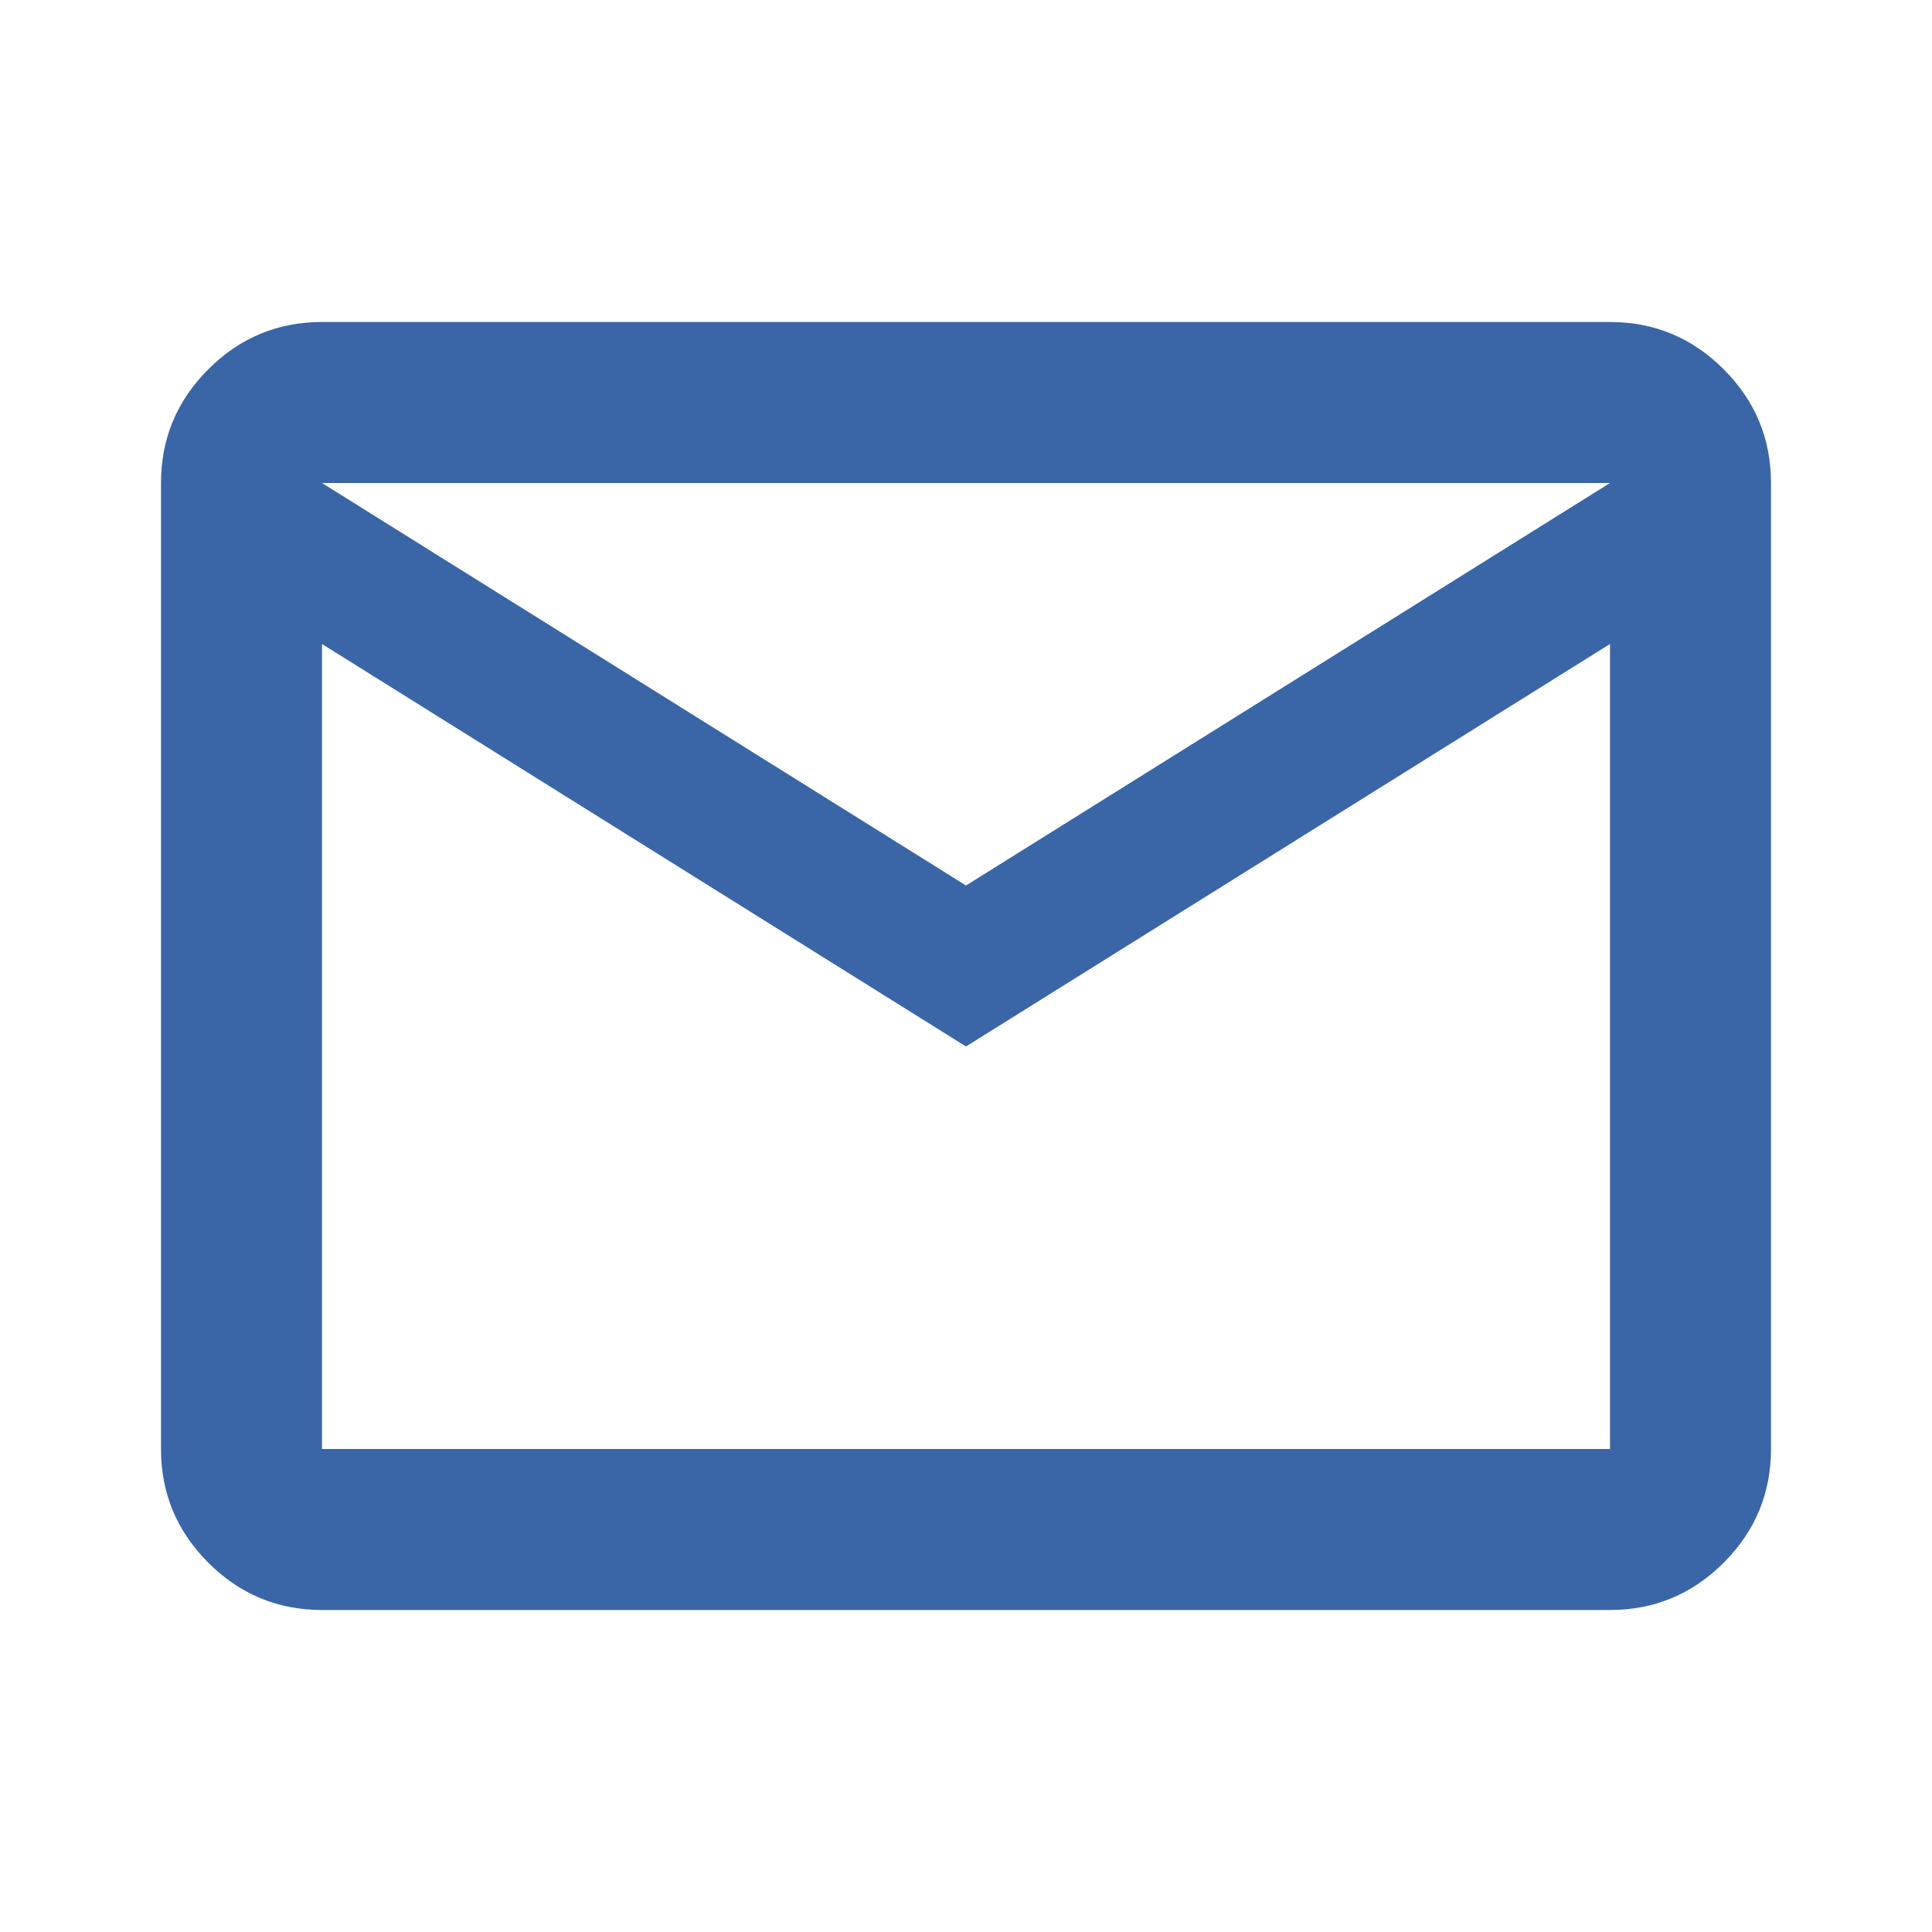
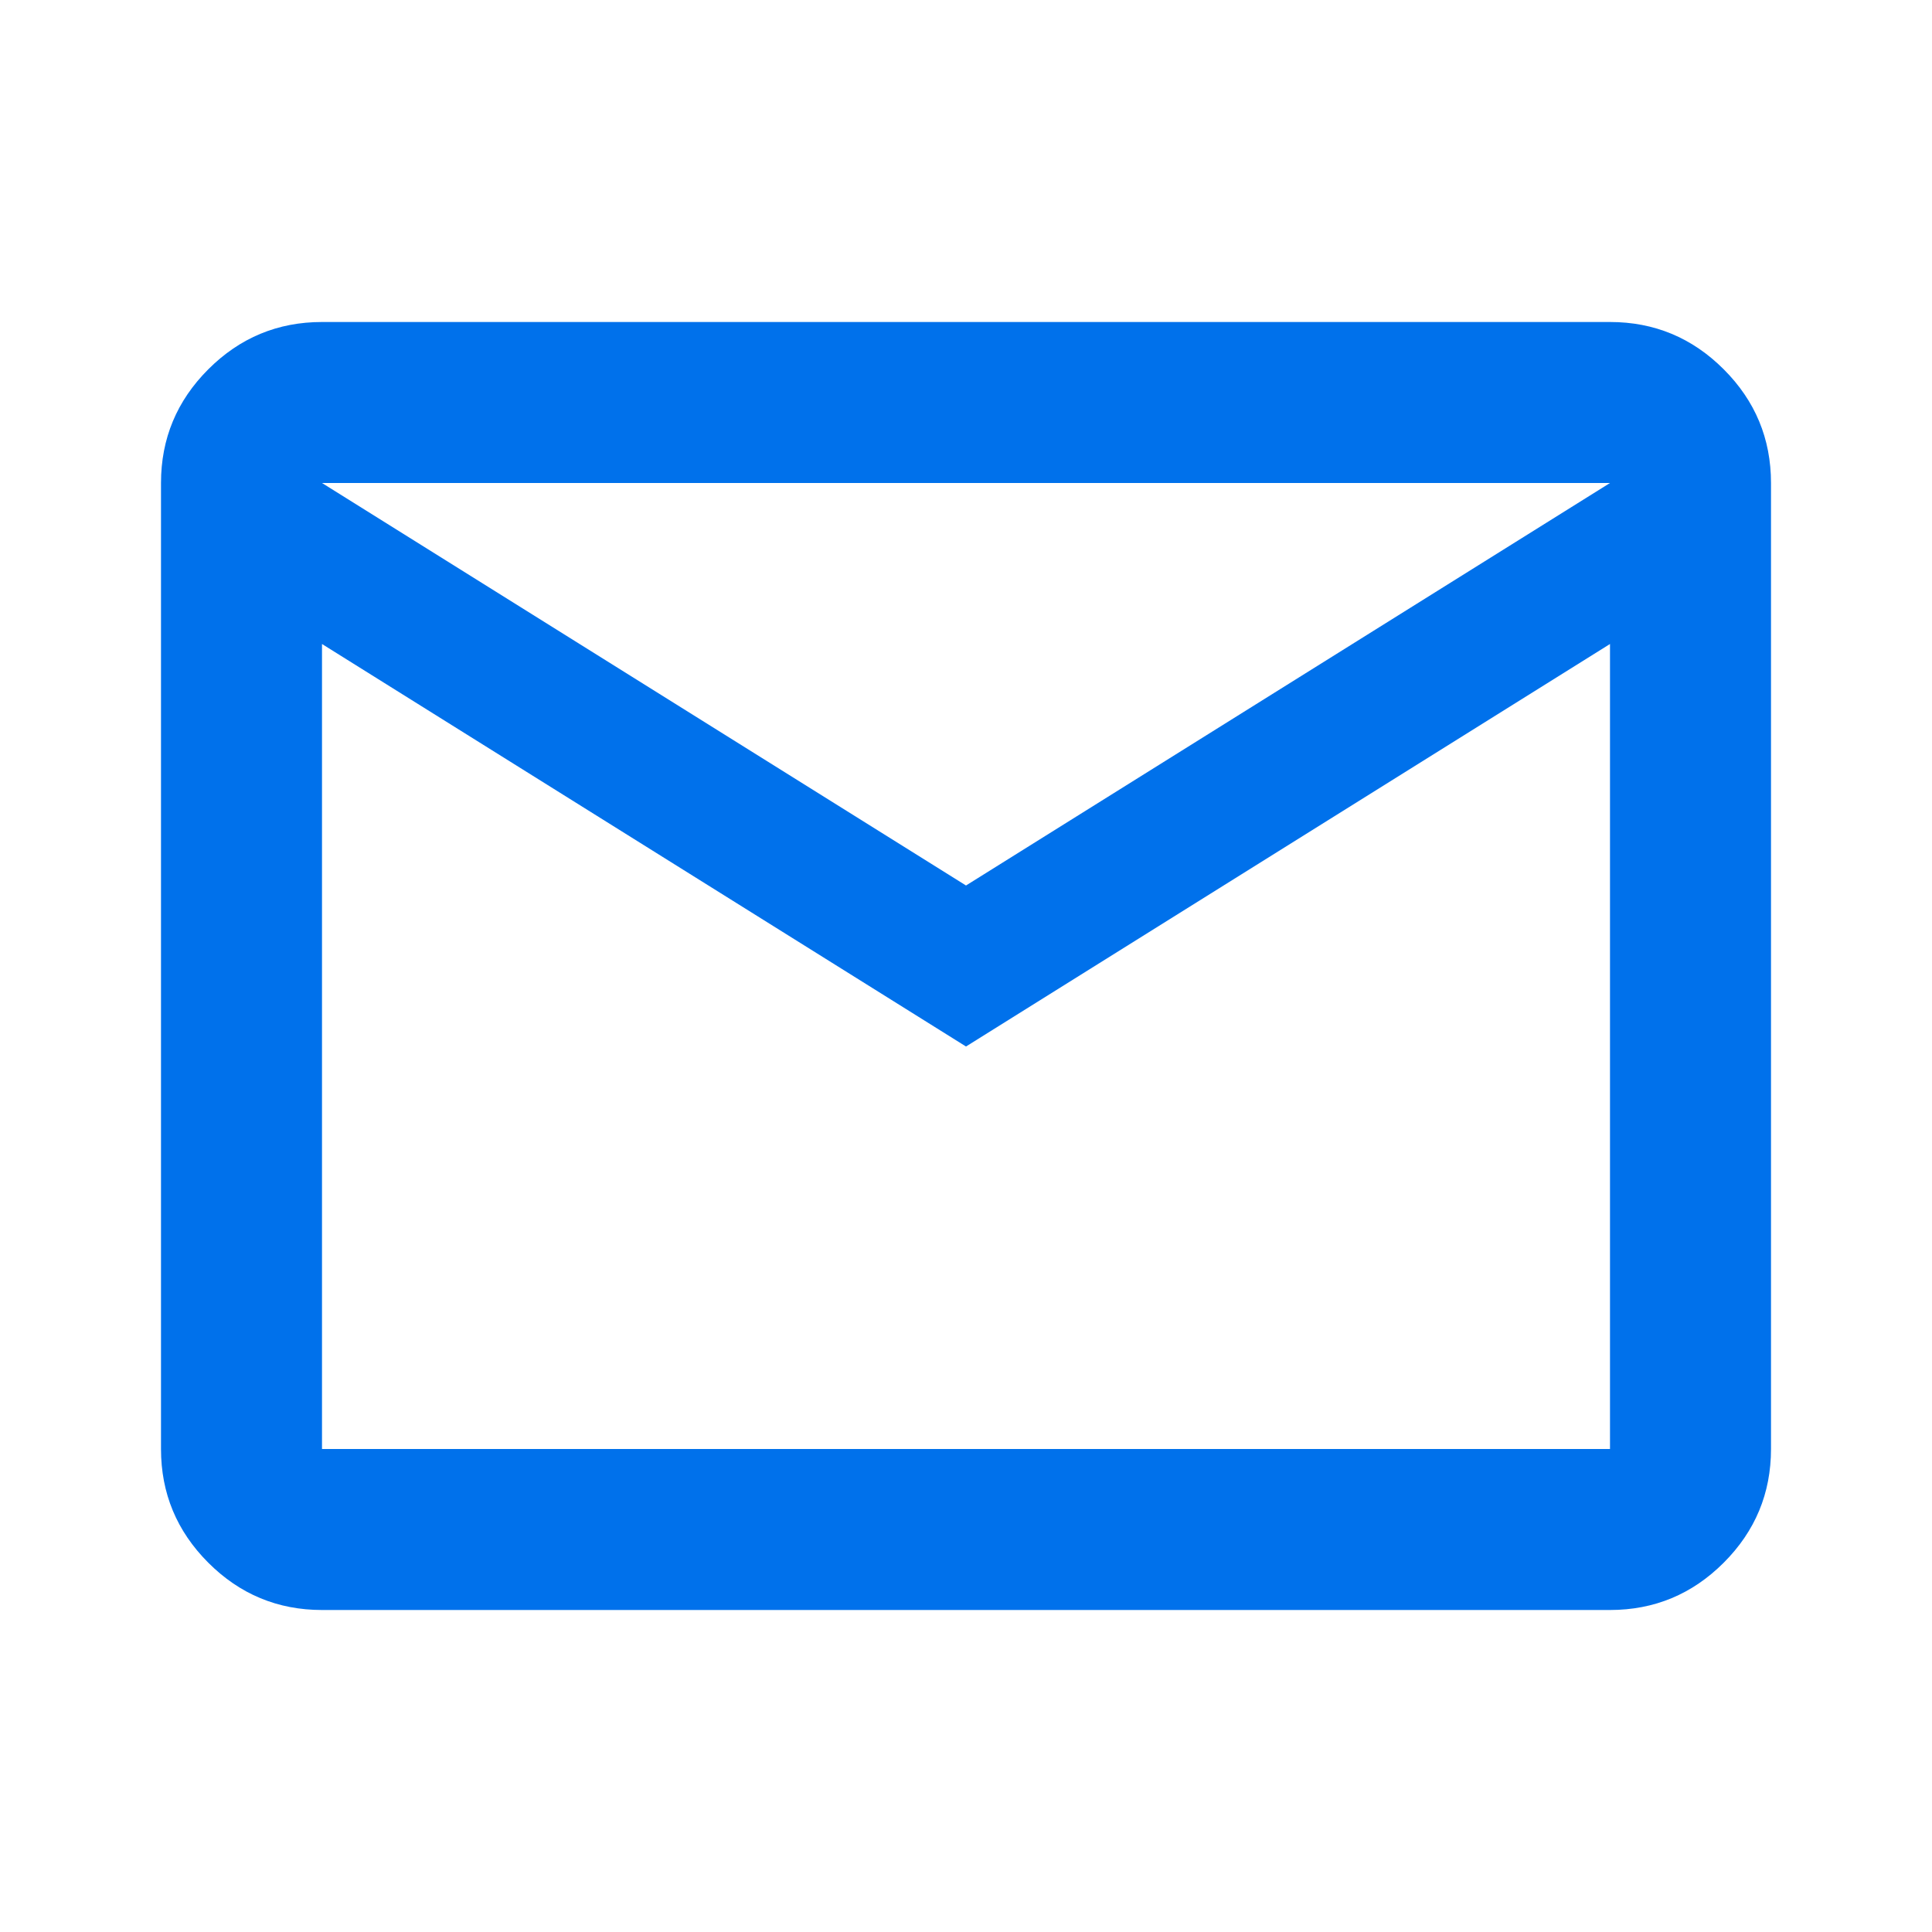
- <svg xmlns="http://www.w3.org/2000/svg" height="24px" viewBox="0 -960 960 960" width="24px" fill="#3A66A7">
+ <svg xmlns="http://www.w3.org/2000/svg" height="24px" viewBox="0 -960 960 960" width="24px" fill="#0071EB">
  <path d="M160-160q-33 0-56.5-23.5T80-240v-480q0-33 23.5-56.5T160-800h640q33 0 56.5 23.5T880-720v480q0 33-23.5 56.5T800-160H160Zm320-280L160-640v400h640v-400L480-440Zm0-80 320-200H160l320 200ZM160-640v-80 480-400Z" />
</svg>
